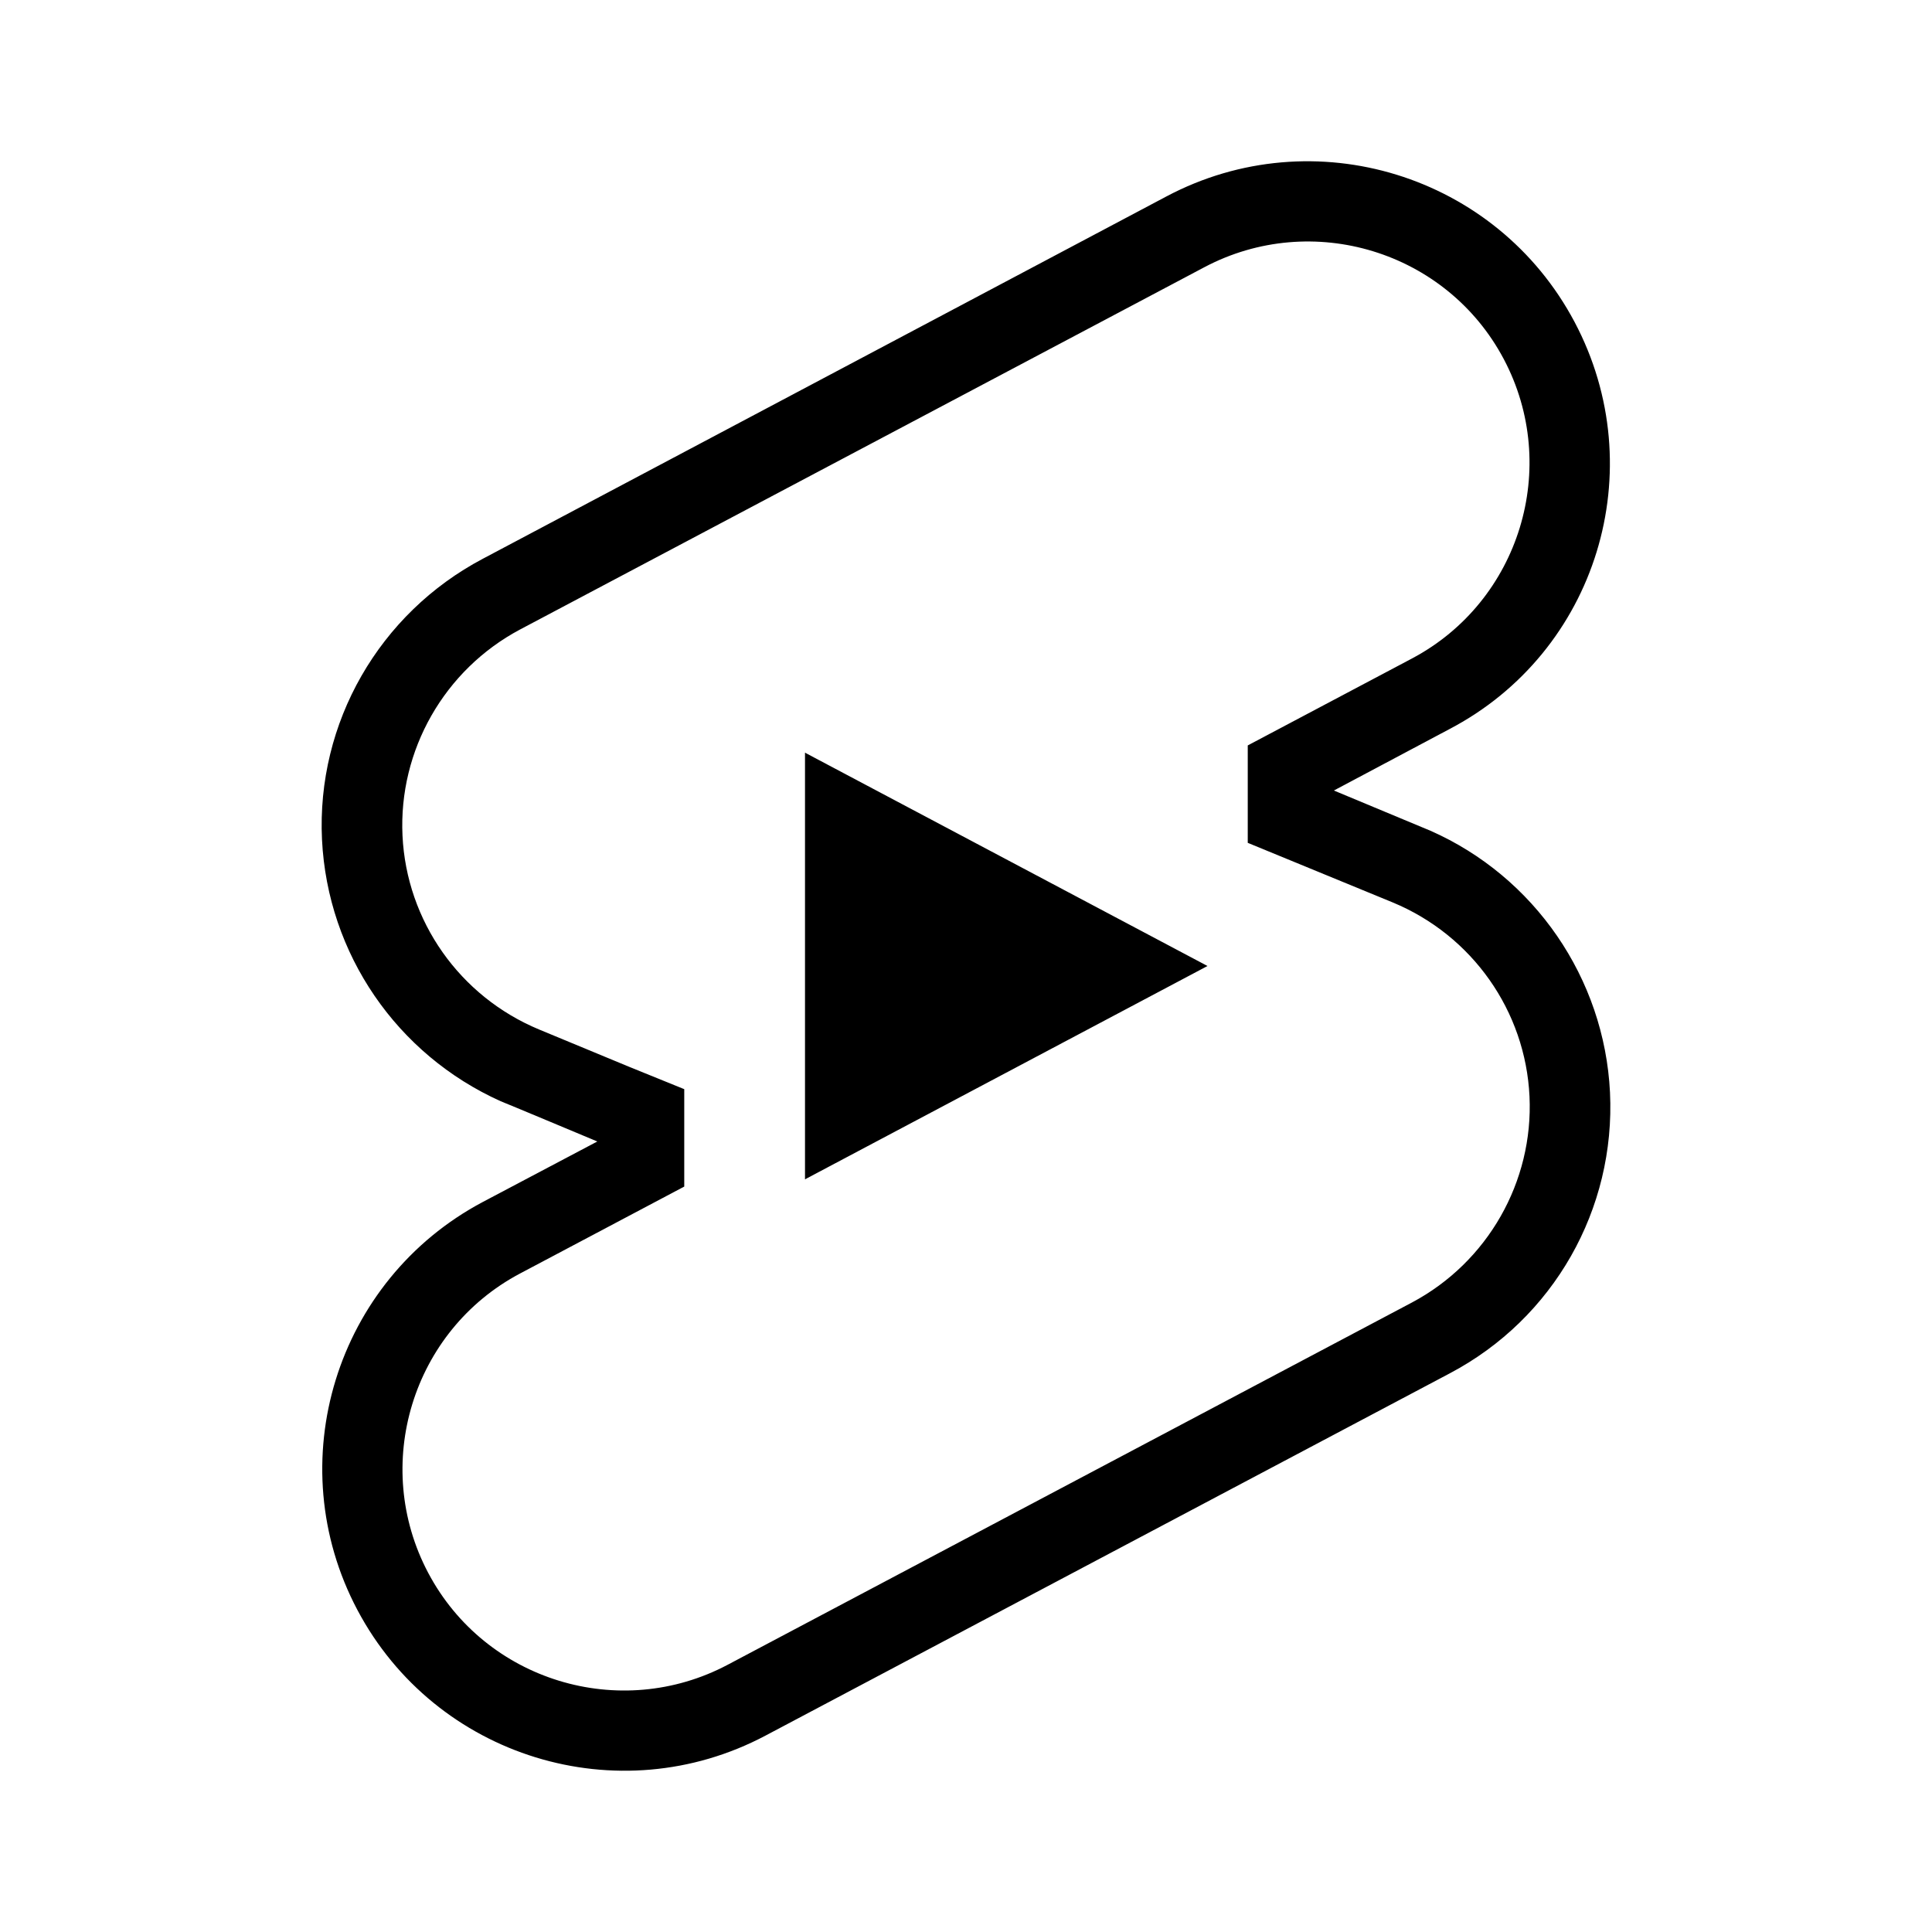
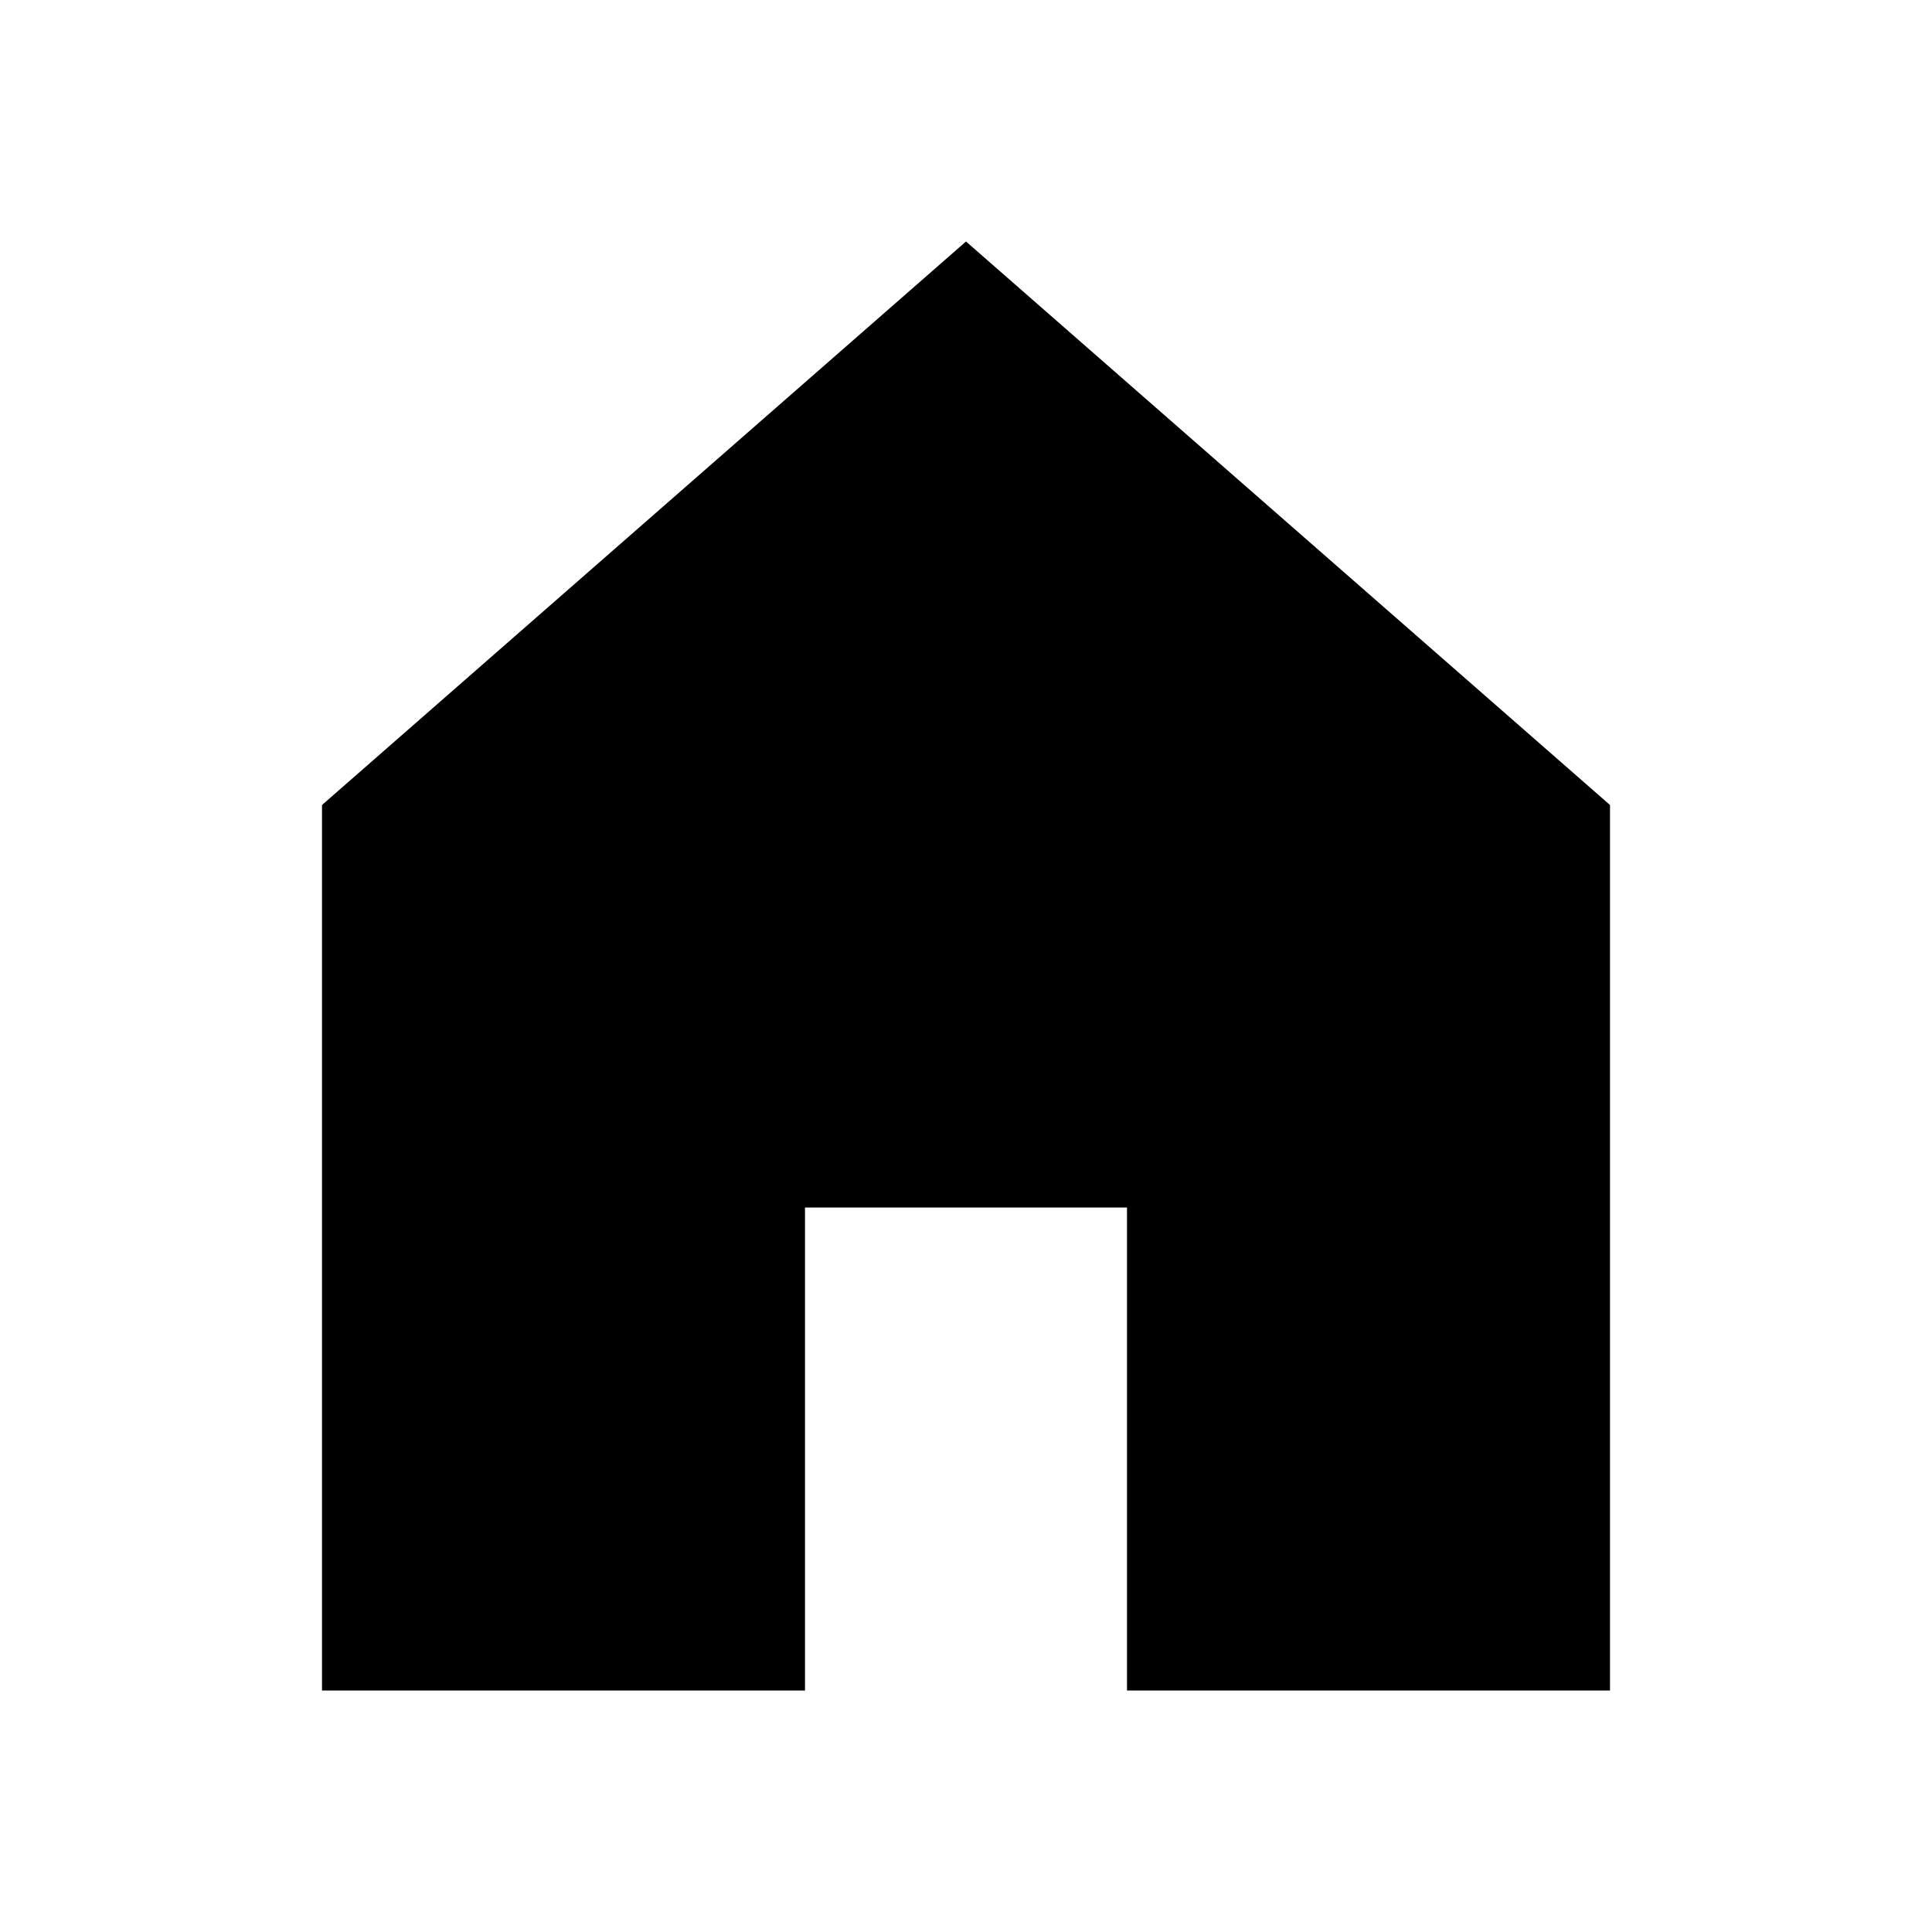
<svg viewBox="0 0 24 24" preserveAspectRatio="xMidYMid meet" focusable="false" class="style-scope yt-icon" style="pointer-events: none; display: block; width: 12%; height: 12%;">
-   <g height="12" viewBox="0 0 24 24" width="12" class="style-scope yt-icon">
-     <path d="M10 14.65v-5.3L15 12l-5 2.65zm7.77-4.33c-.77-.32-1.2-.5-1.2-.5L18 9.06c1.84-.96 2.53-3.23 1.56-5.06s-3.24-2.53-5.07-1.56L6 6.94c-1.29.68-2.07 2.04-2 3.49.07 1.42.93 2.67 2.22 3.25.03.01 1.2.5 1.2.5L6 14.93c-1.83.97-2.53 3.24-1.56 5.07.97 1.83 3.24 2.53 5.07 1.56l8.5-4.5c1.29-.68 2.06-2.04 1.99-3.49-.07-1.42-.94-2.68-2.23-3.25zm-.23 5.86l-8.5 4.5c-1.34.71-3.01.2-3.72-1.14-.71-1.34-.2-3.01 1.14-3.72l2.04-1.08v-1.21l-.69-.28-1.11-.46c-.99-.41-1.65-1.35-1.7-2.41-.05-1.06.52-2.06 1.46-2.56l8.5-4.5c1.34-.71 3.01-.2 3.72 1.14.71 1.34.2 3.01-1.14 3.72L15.5 9.26v1.21l1.8.74c.99.41 1.65 1.35 1.7 2.41.05 1.06-.52 2.06-1.46 2.56z" class="style-scope yt-icon" />
+   <g class="style-scope yt-icon">
+     <path d="M4,10V21h6V15h4v6h6V10L12,3Z" class="style-scope yt-icon" />
  </g>
</svg>
